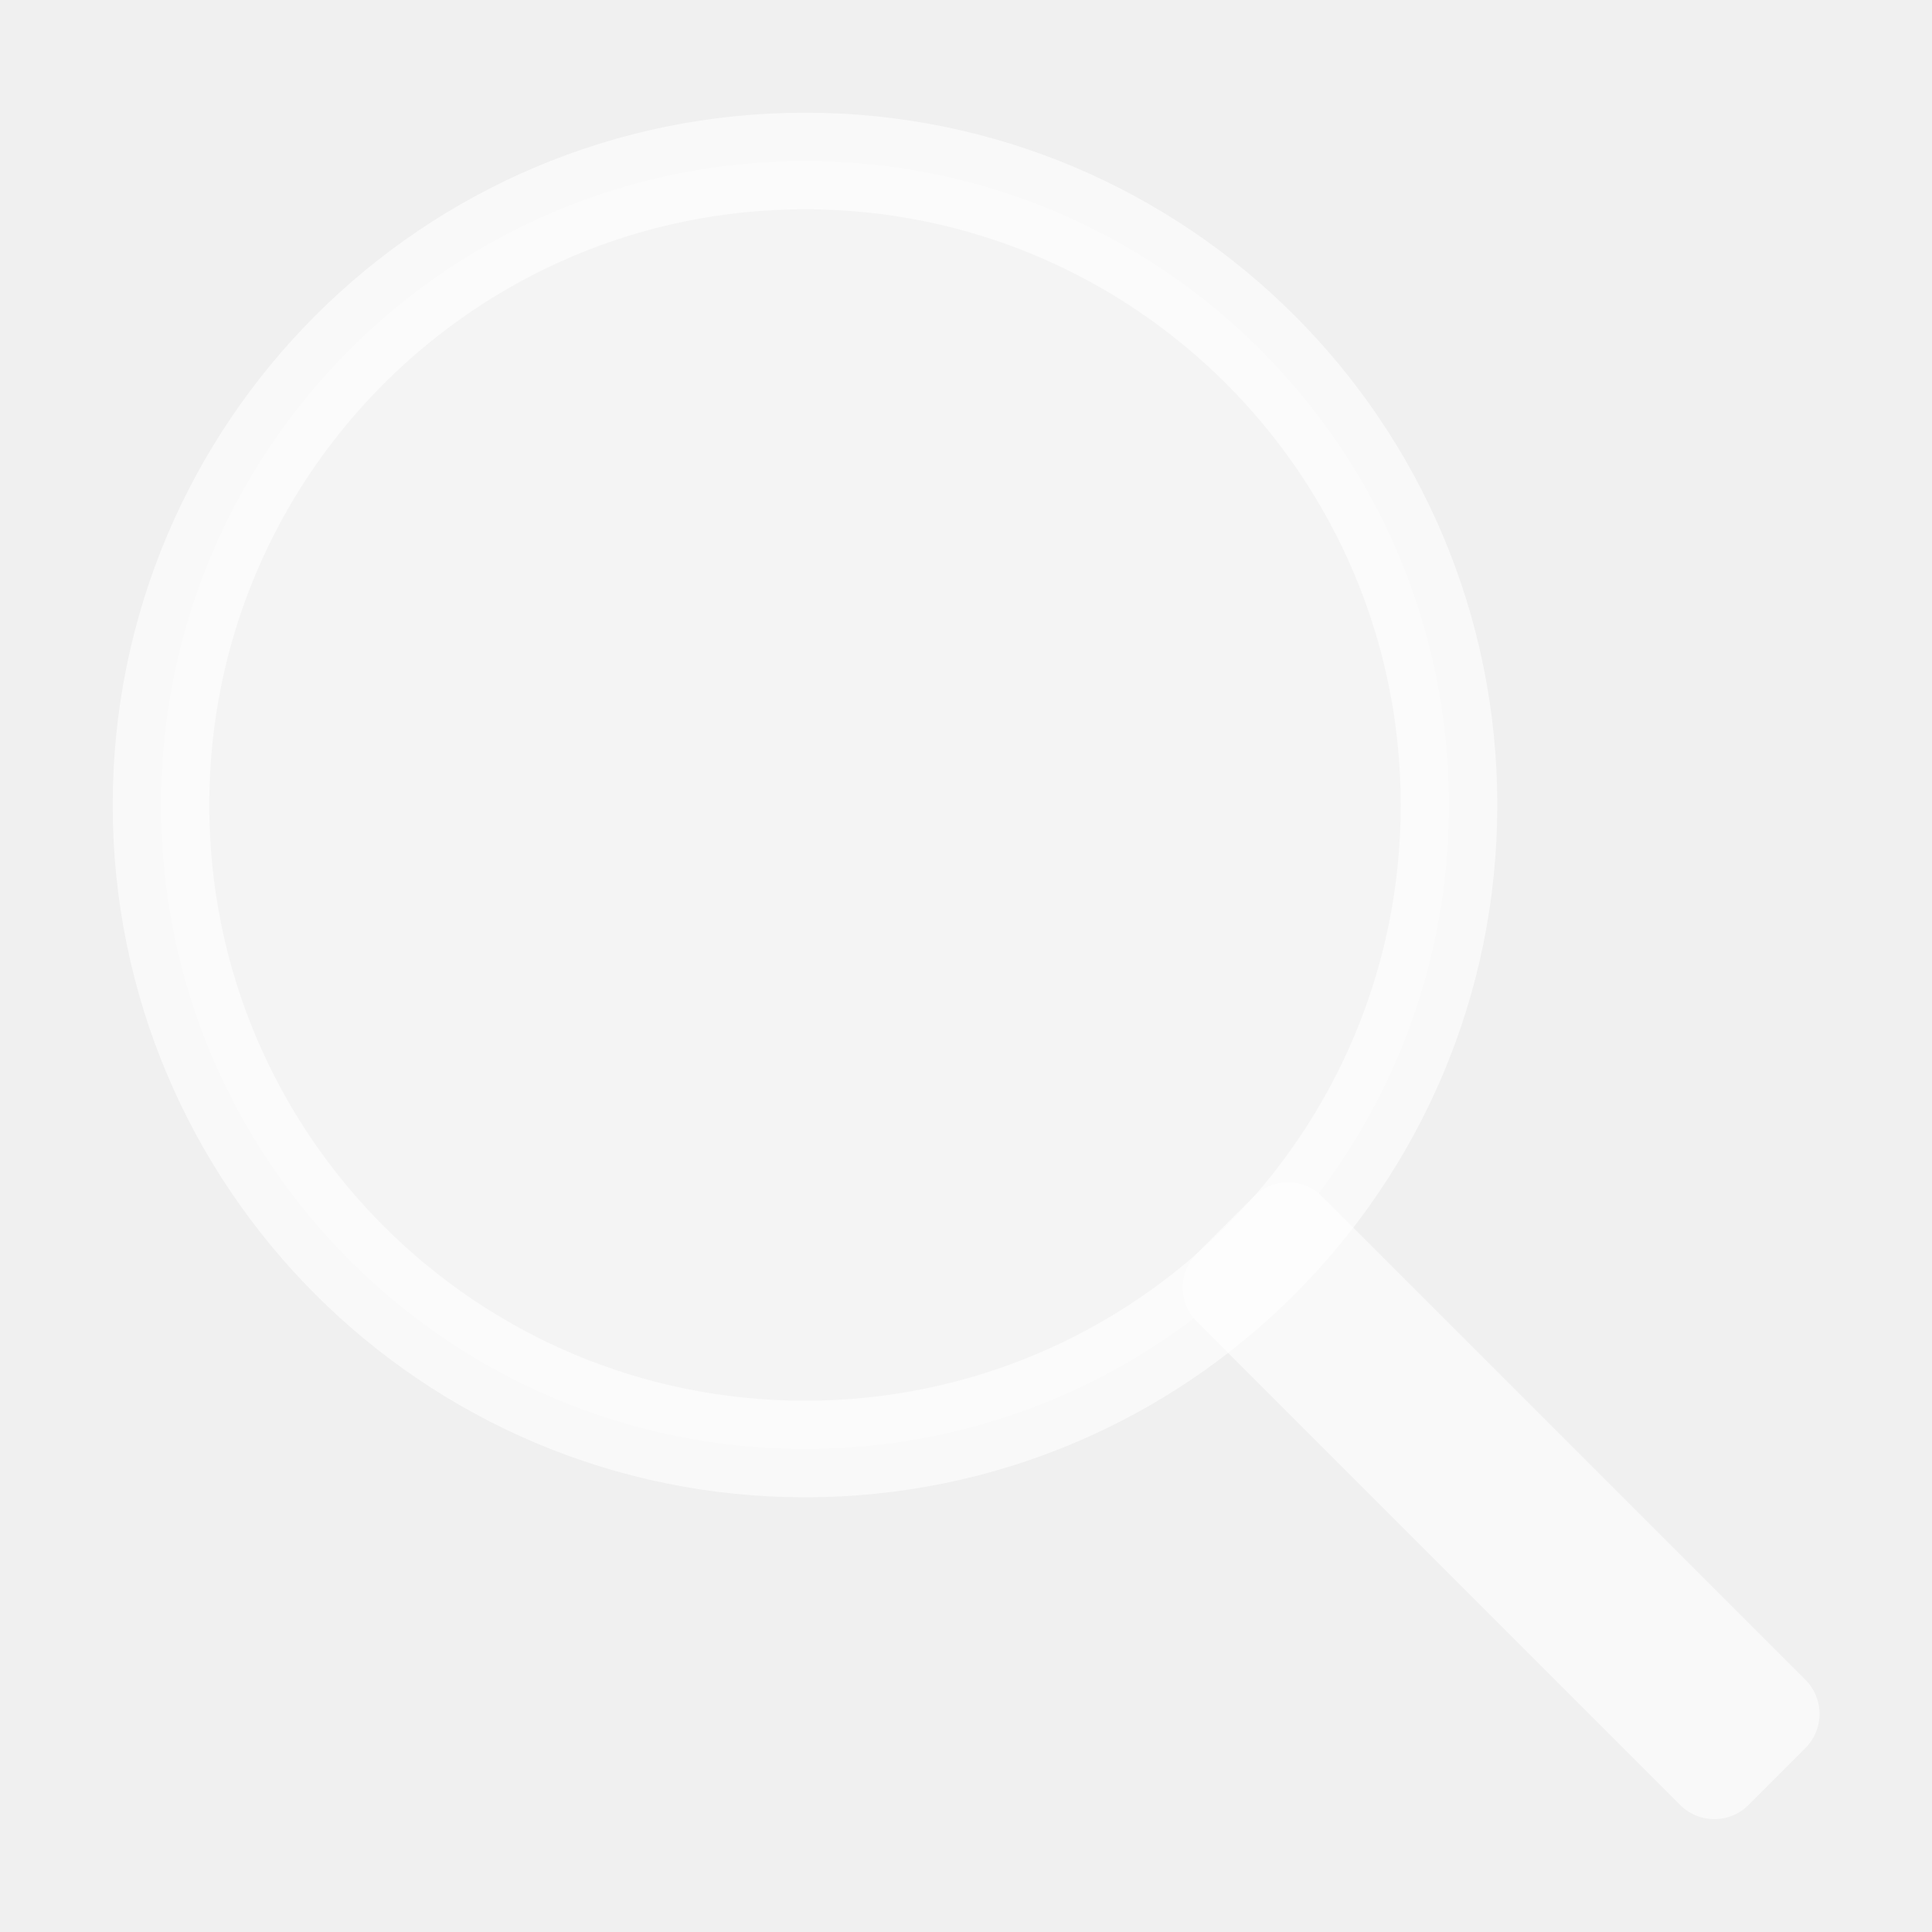
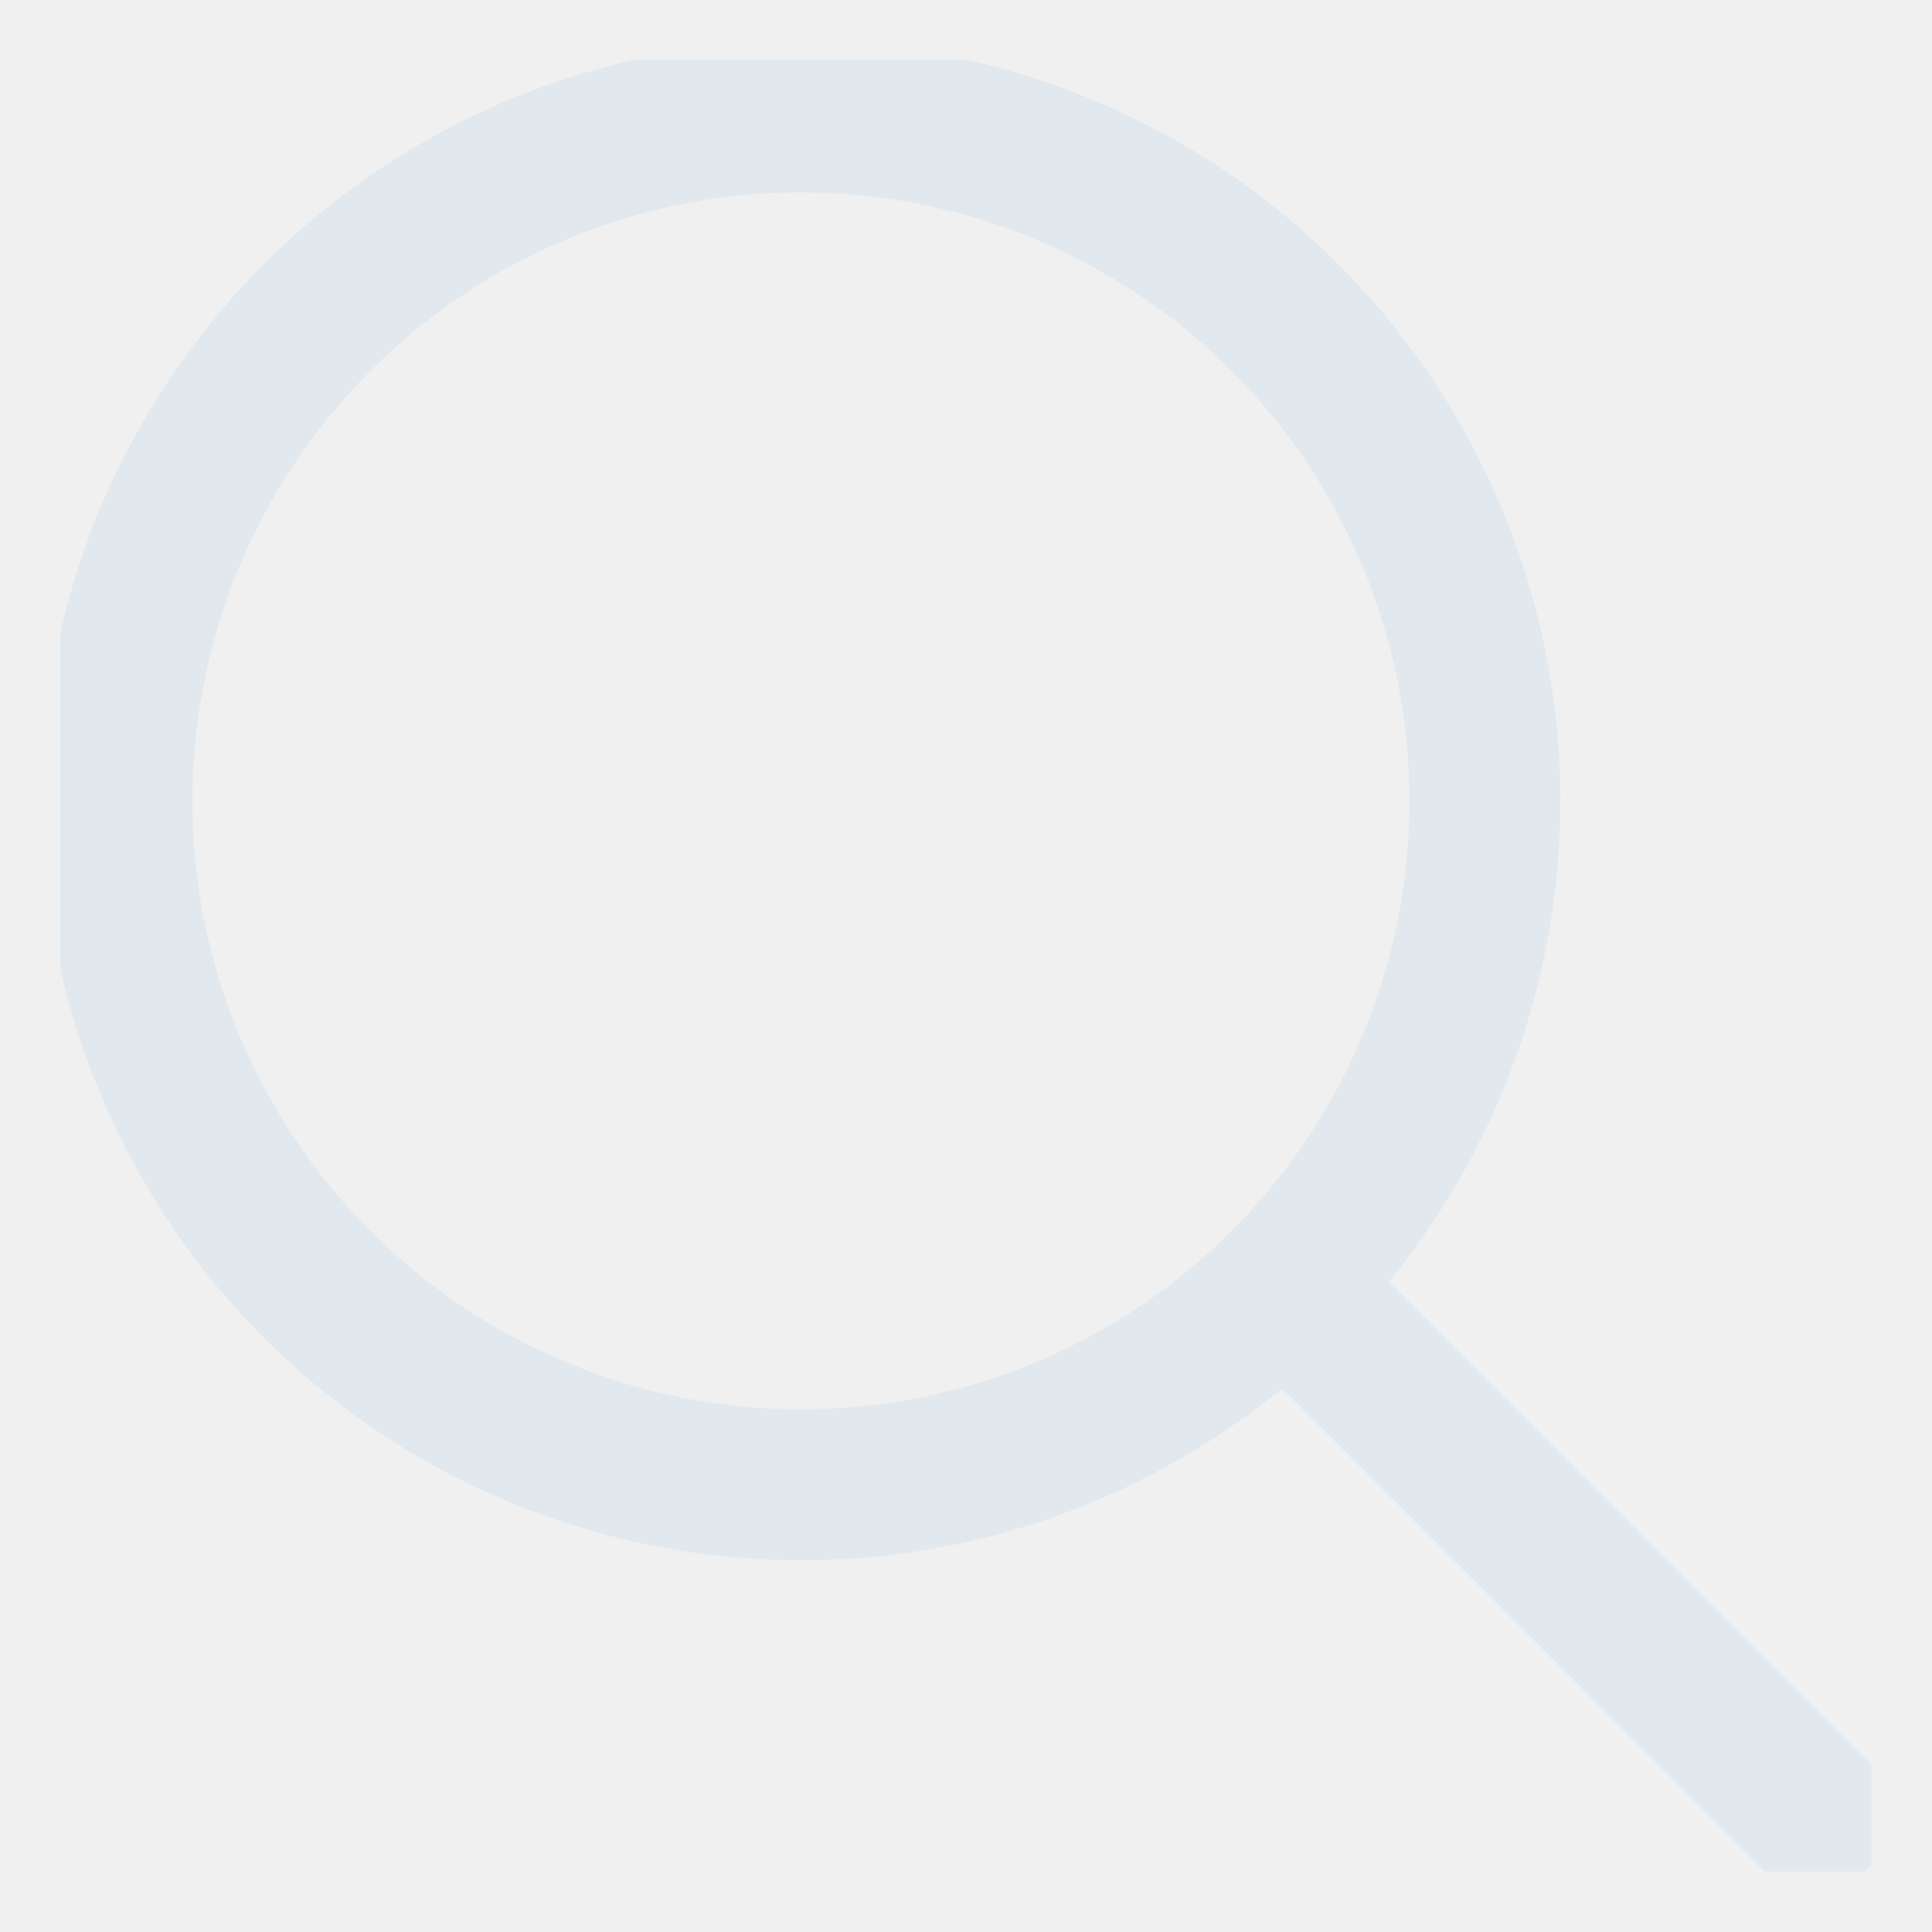
- <svg xmlns="http://www.w3.org/2000/svg" width="24" height="24" viewBox="0 0 24 24" fill="none">
-   <path d="M16 15.288L15.293 15.995L21.296 21.998L22.003 21.291L16 15.288Z" stroke="white" stroke-opacity="0.6" stroke-width="1.2" stroke-linecap="round" stroke-linejoin="round" />
-   <path d="M10 18C14.418 18 18 14.418 18 10C18 5.582 14.418 2 10 2C5.582 2 2 5.582 2 10C2 14.418 5.582 18 10 18Z" fill="white" fill-opacity="0.3" stroke="white" stroke-opacity="0.6" stroke-width="1.2" stroke-linecap="round" stroke-linejoin="round" />
+ <svg xmlns="http://www.w3.org/2000/svg" width="16" height="16" viewBox="0 0 16 16" fill="none">
+   <g clip-path="url(#clip0)">
+     <path d="M1.42 8.848C2.008 10.231 3.12 11.323 4.514 11.885C5.907 12.448 7.466 12.433 8.849 11.846C10.231 11.258 11.324 10.145 11.886 8.752C12.448 7.359 12.434 5.8 11.846 4.417C11.259 3.034 10.146 1.942 8.753 1.38C7.36 0.818 5.8 0.832 4.418 1.419C3.035 2.007 1.943 3.12 1.38 4.513C0.818 5.906 0.832 7.466 1.42 8.848V8.848Z" stroke="#E1E9EF" stroke-width="1.25" stroke-linecap="round" stroke-linejoin="round" />
+     <path d="M10.638 10.637L15.031 15.031" stroke="#E1E9EF" stroke-width="1.25" stroke-linecap="round" stroke-linejoin="round" />
+   </g>
+   <defs>
+     <clipPath id="clip0">
+       <rect width="15" height="15" fill="white" transform="translate(0.5 0.5)" />
+     </clipPath>
+   </defs>
</svg>
